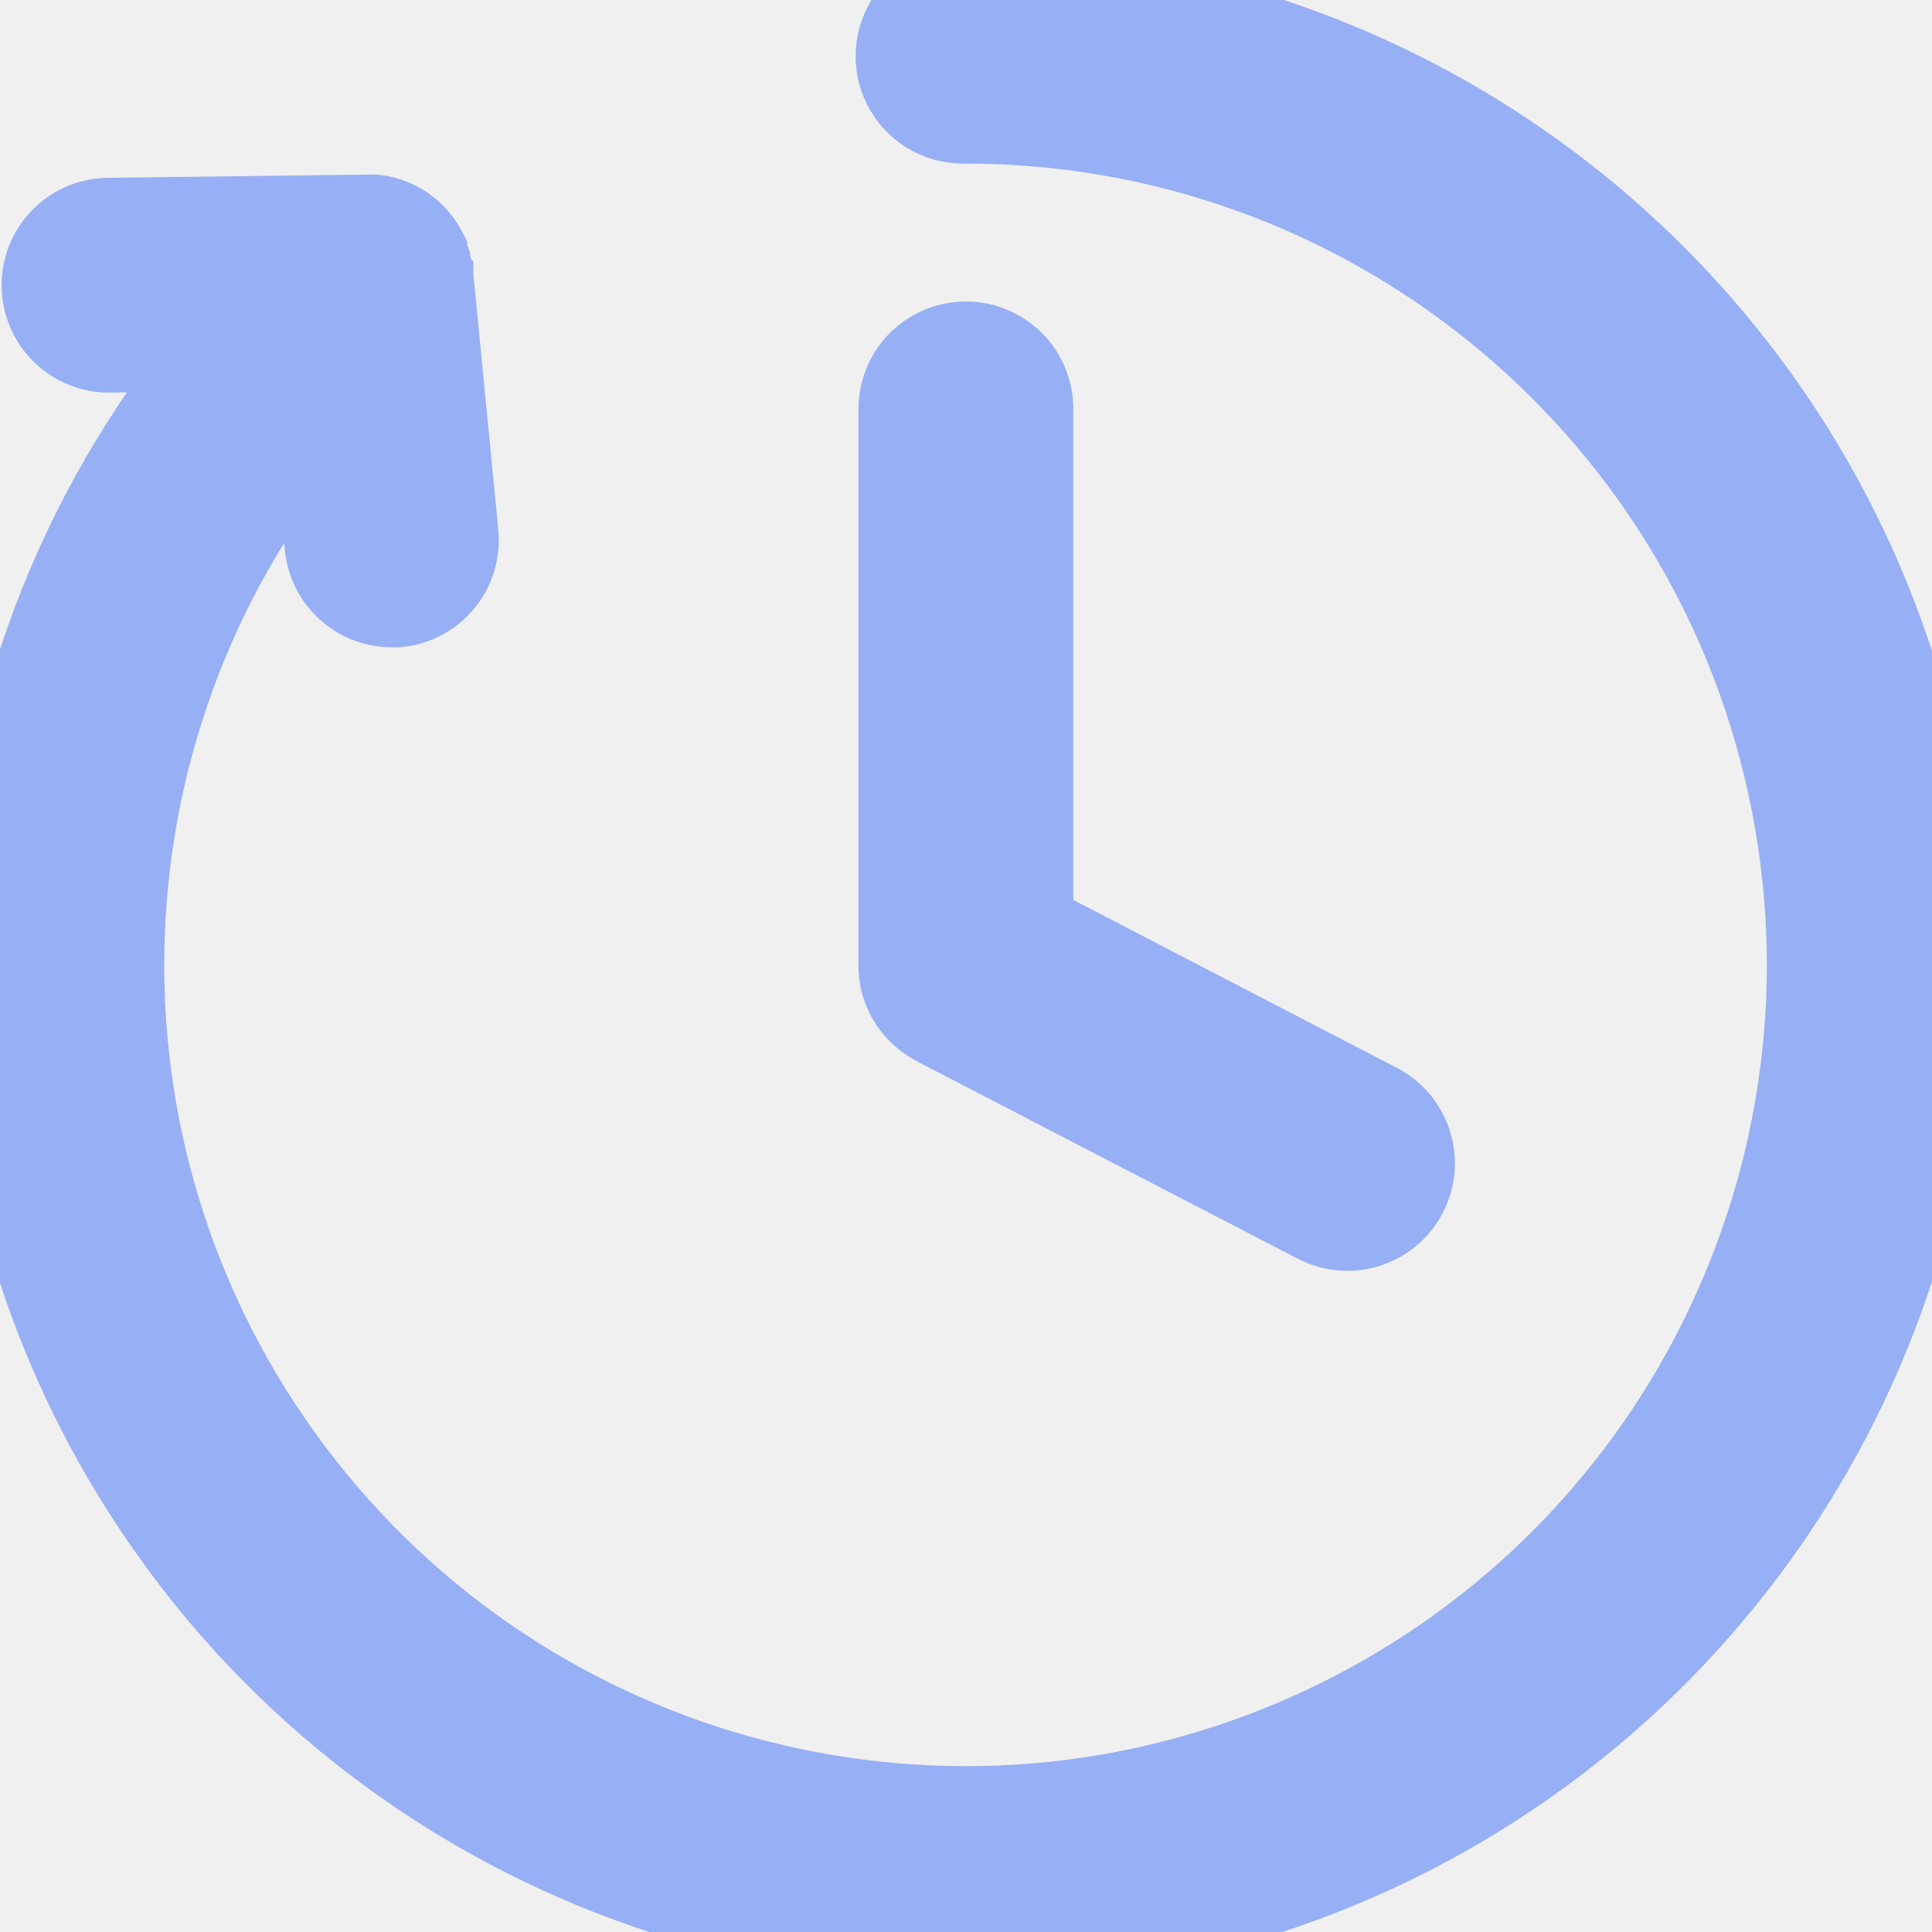
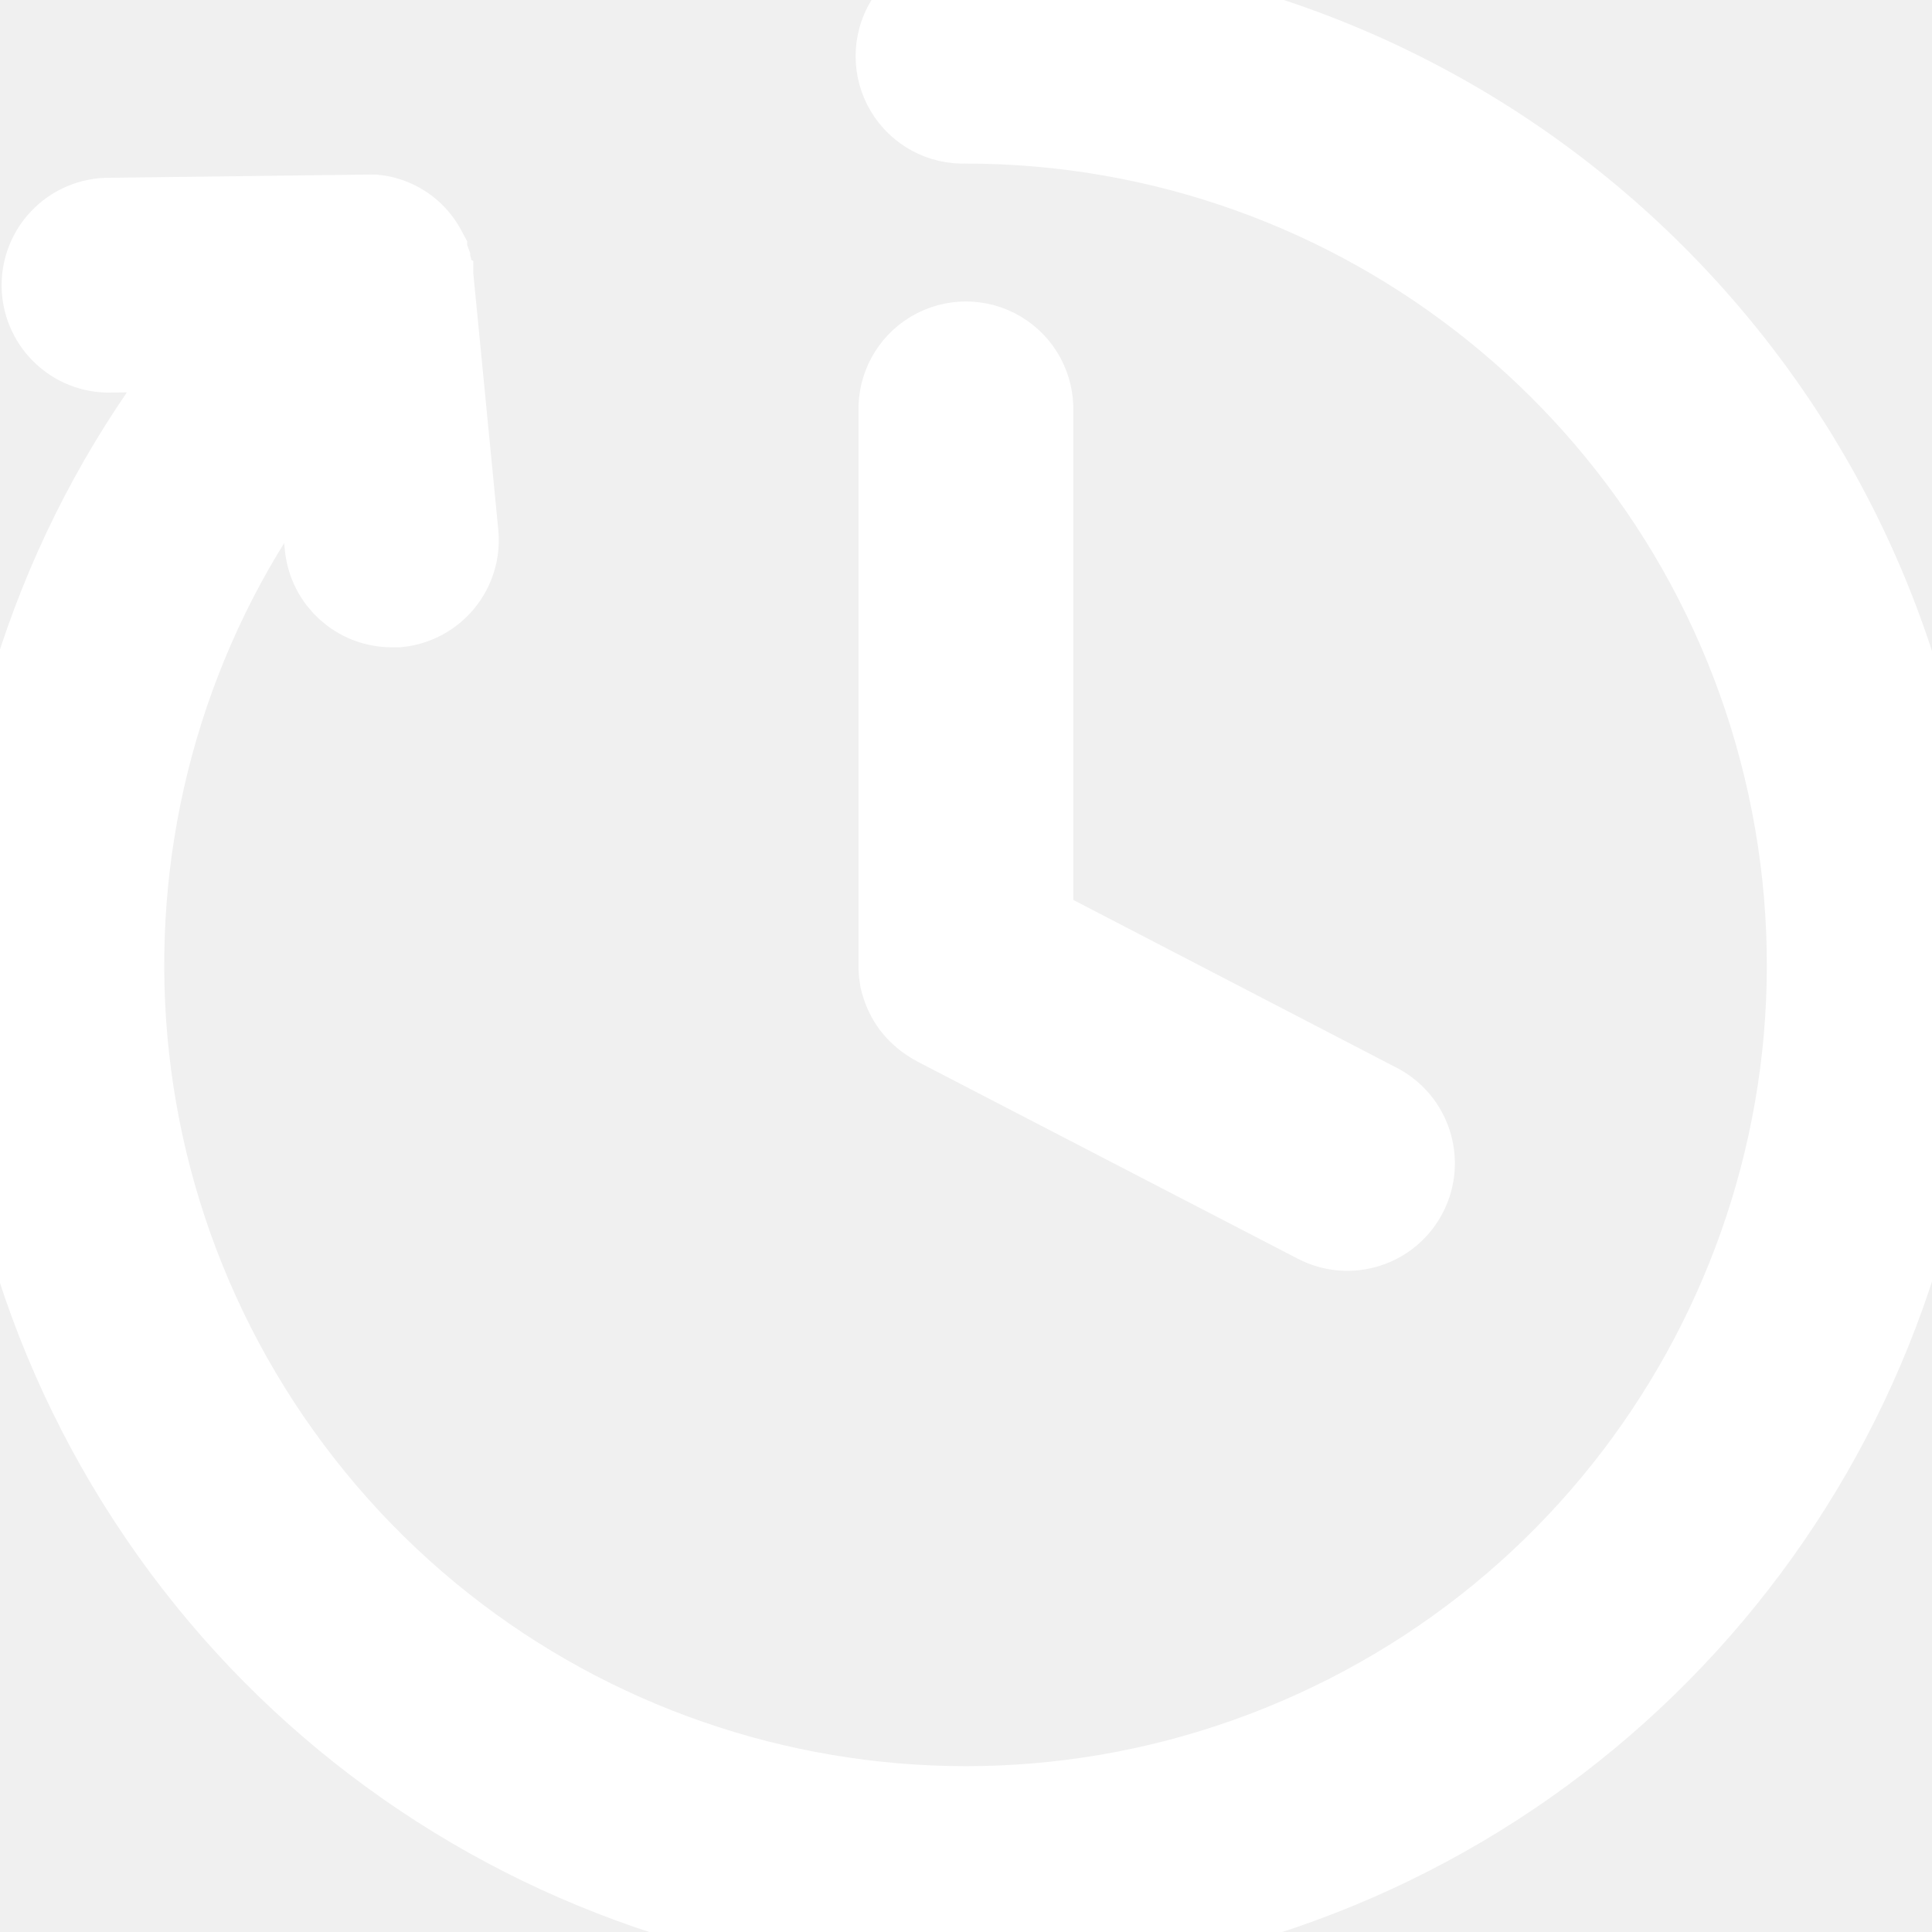
<svg xmlns="http://www.w3.org/2000/svg" width="19.094" height="19.099" viewBox="0 0 19.094 19.099">
  <g id="history" transform="translate(88.5 -82.5)">
    <g id="Group_6" data-name="Group 6" transform="translate(-95 76)">
-       <path id="Path_9" data-name="Path 9" d="M25.594,16.047A9.547,9.547,0,1,1,8.775,9.866l-1.21.015H7.558a.562.562,0,0,1-.007-1.123l2.569-.032h.022a.288.288,0,0,1,.037,0l.019,0a.459.459,0,0,1,.065.011l.018.005a.546.546,0,0,1,.33.256l.007.013,0,.009a.571.571,0,0,1,.03.069c0,.007.006.015.008.022s0,.015.005.022a.525.525,0,0,1,.012.055c0,.01,0,.021.006.031v.008l.249,2.557a.562.562,0,0,1-.5.615l-.055,0a.562.562,0,0,1-.559-.507l-.135-1.367a8.421,8.421,0,1,0,6.365-2.908.562.562,0,1,1,0-1.123,9.558,9.558,0,0,1,9.547,9.547Zm-10.1.089q0,.027.011.053a.507.507,0,0,0,.016.051.473.473,0,0,0,.022.051.5.5,0,0,0,.025.046.524.524,0,0,0,.03.045.559.559,0,0,0,.075.08.523.523,0,0,0,.041.034.547.547,0,0,0,.05.033c.009.005.016.012.025.016L19.561,18.5a.562.562,0,1,0,.517-1L16.61,15.7V10.566a.562.562,0,1,0-1.123,0v5.481c0,.01,0,.02,0,.03A.347.347,0,0,0,15.494,16.136Z" transform="translate(0 0)" fill="#97AFF4" stroke="#97AFF4" />
+       <path id="Path_9" data-name="Path 9" d="M25.594,16.047A9.547,9.547,0,1,1,8.775,9.866l-1.21.015H7.558a.562.562,0,0,1-.007-1.123l2.569-.032h.022a.288.288,0,0,1,.037,0l.019,0a.459.459,0,0,1,.065.011l.018.005a.546.546,0,0,1,.33.256l.007.013,0,.009a.571.571,0,0,1,.03.069c0,.007.006.015.008.022s0,.015.005.022a.525.525,0,0,1,.012.055c0,.01,0,.021.006.031v.008l.249,2.557a.562.562,0,0,1-.5.615l-.055,0a.562.562,0,0,1-.559-.507l-.135-1.367a8.421,8.421,0,1,0,6.365-2.908.562.562,0,1,1,0-1.123,9.558,9.558,0,0,1,9.547,9.547Zm-10.1.089q0,.027.011.053a.507.507,0,0,0,.016.051.473.473,0,0,0,.022.051.5.5,0,0,0,.025.046.524.524,0,0,0,.03.045.559.559,0,0,0,.075.08.523.523,0,0,0,.041.034.547.547,0,0,0,.05.033c.009.005.016.012.025.016L19.561,18.5a.562.562,0,1,0,.517-1L16.61,15.7V10.566a.562.562,0,1,0-1.123,0v5.481c0,.01,0,.02,0,.03A.347.347,0,0,0,15.494,16.136Z" transform="translate(0 0)" fill="#ffffff" stroke="#ffffff" />
    </g>
  </g>
</svg>
